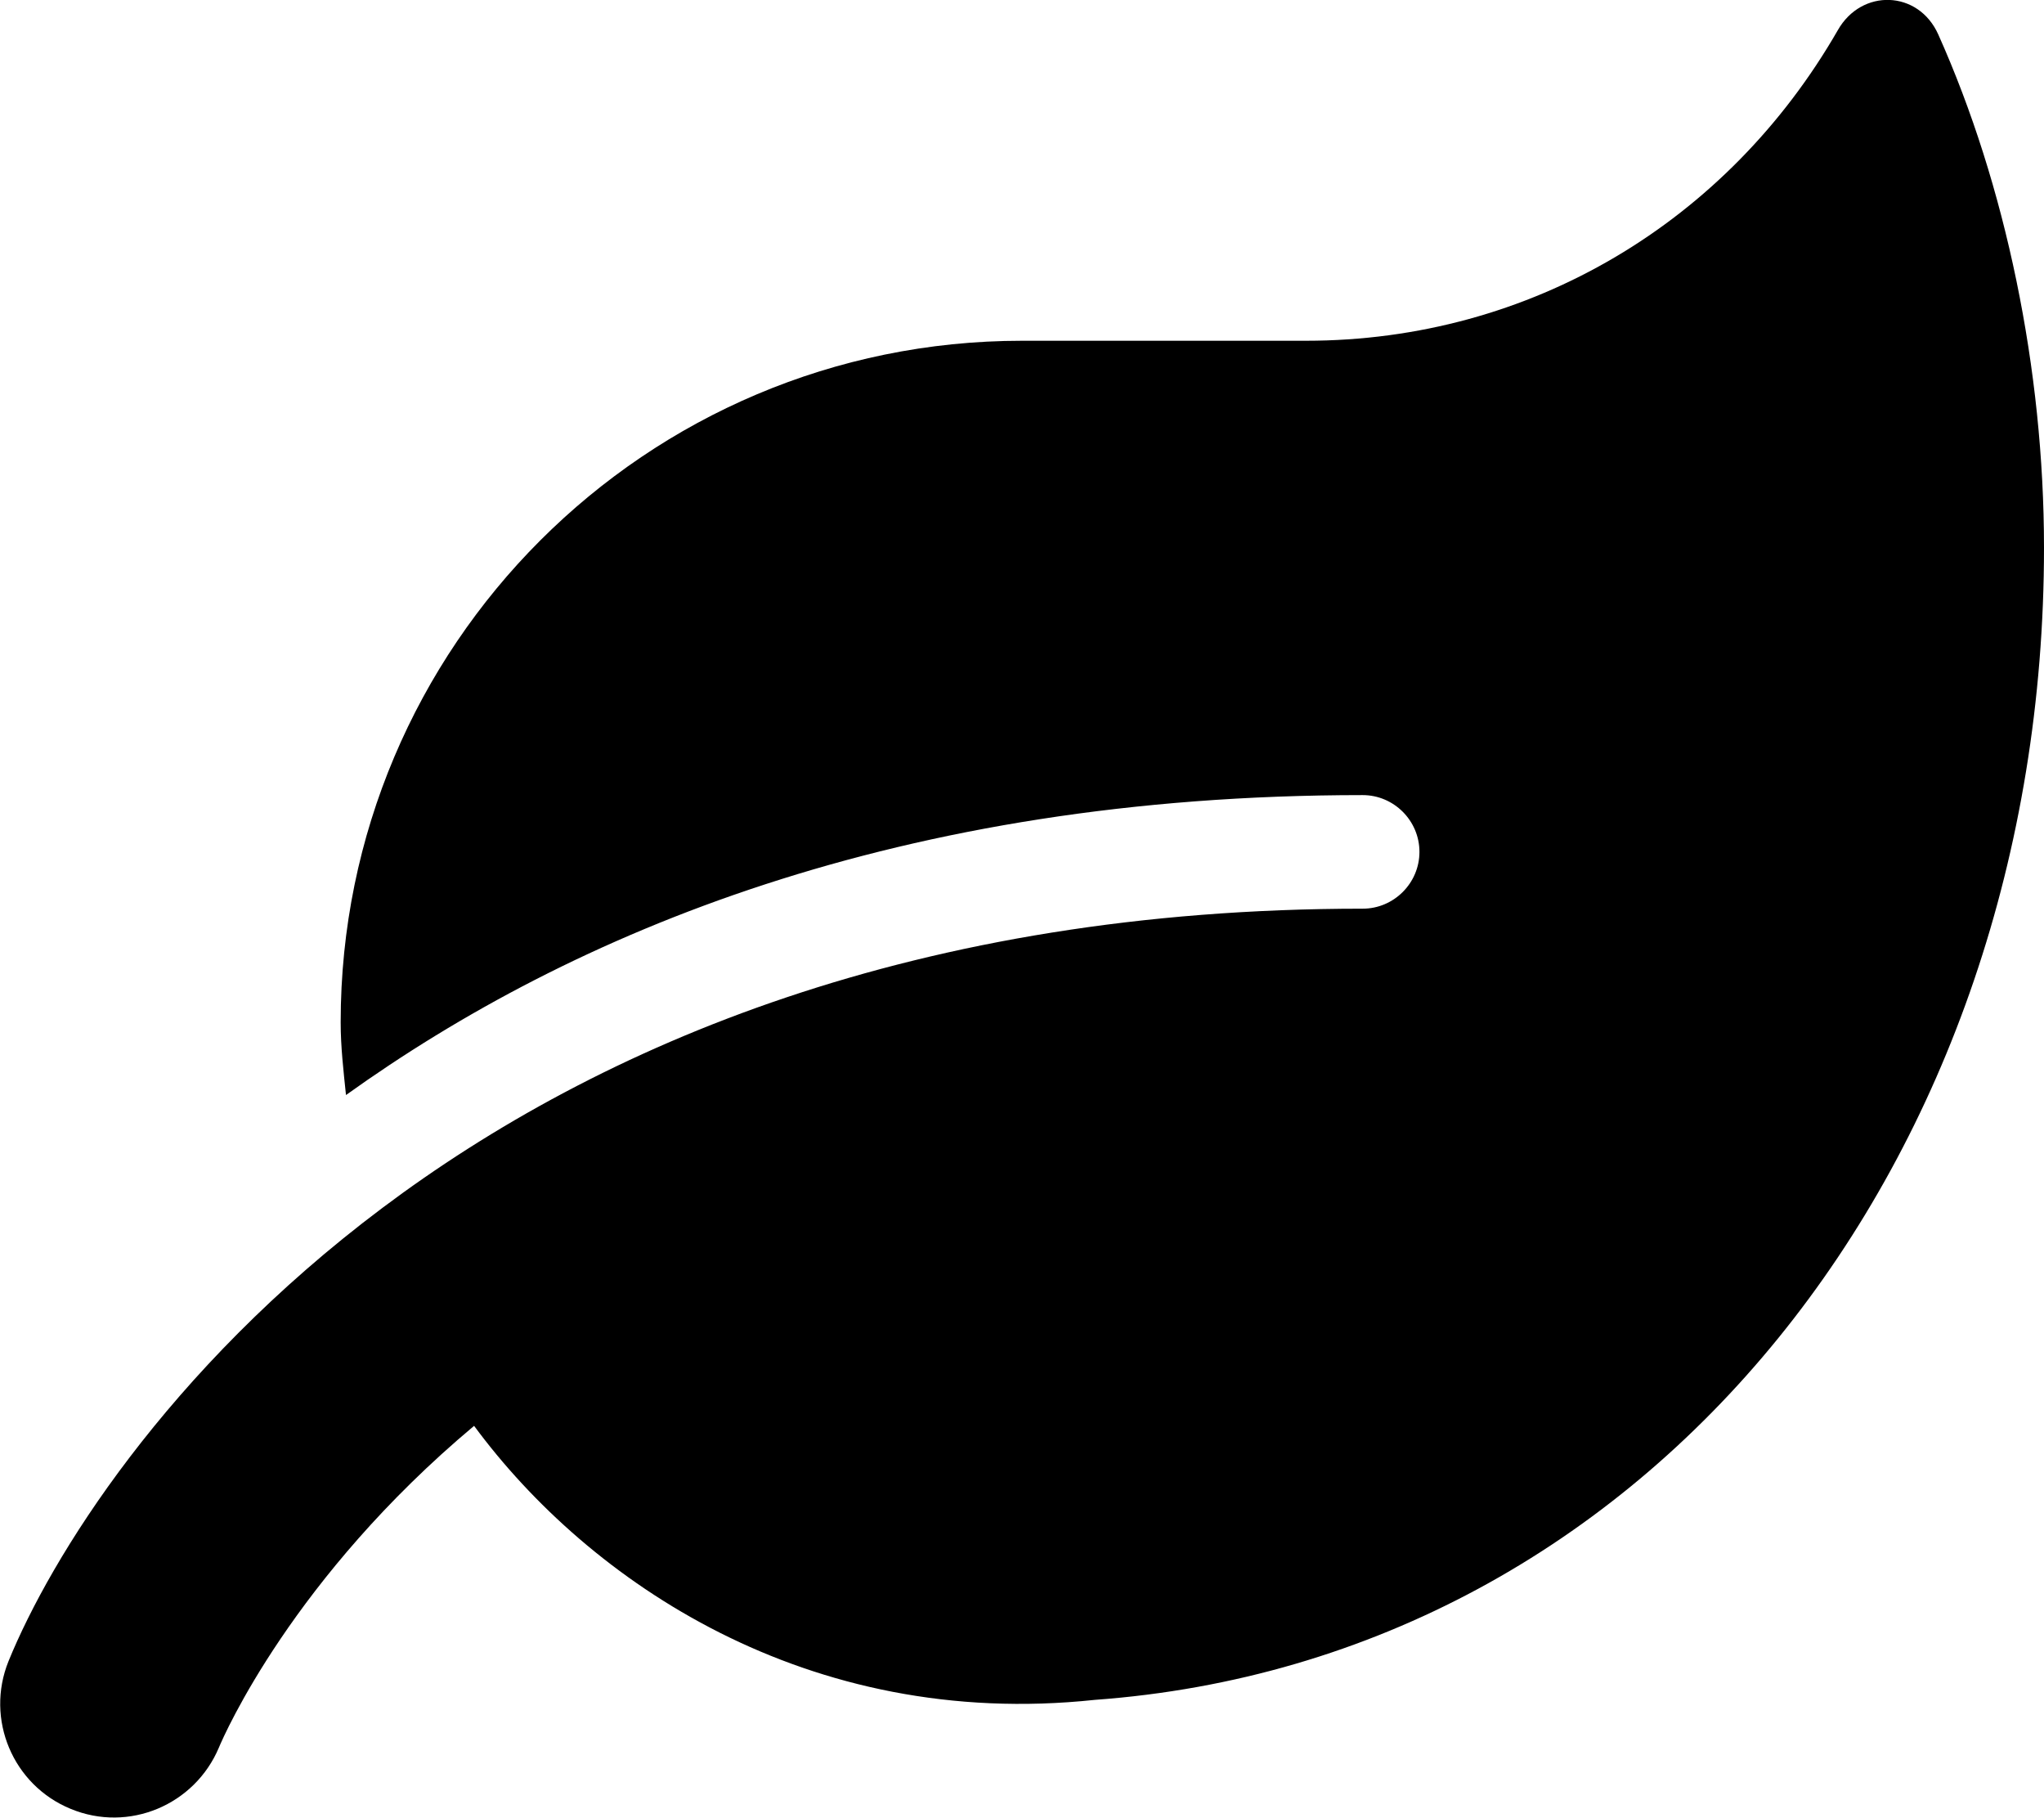
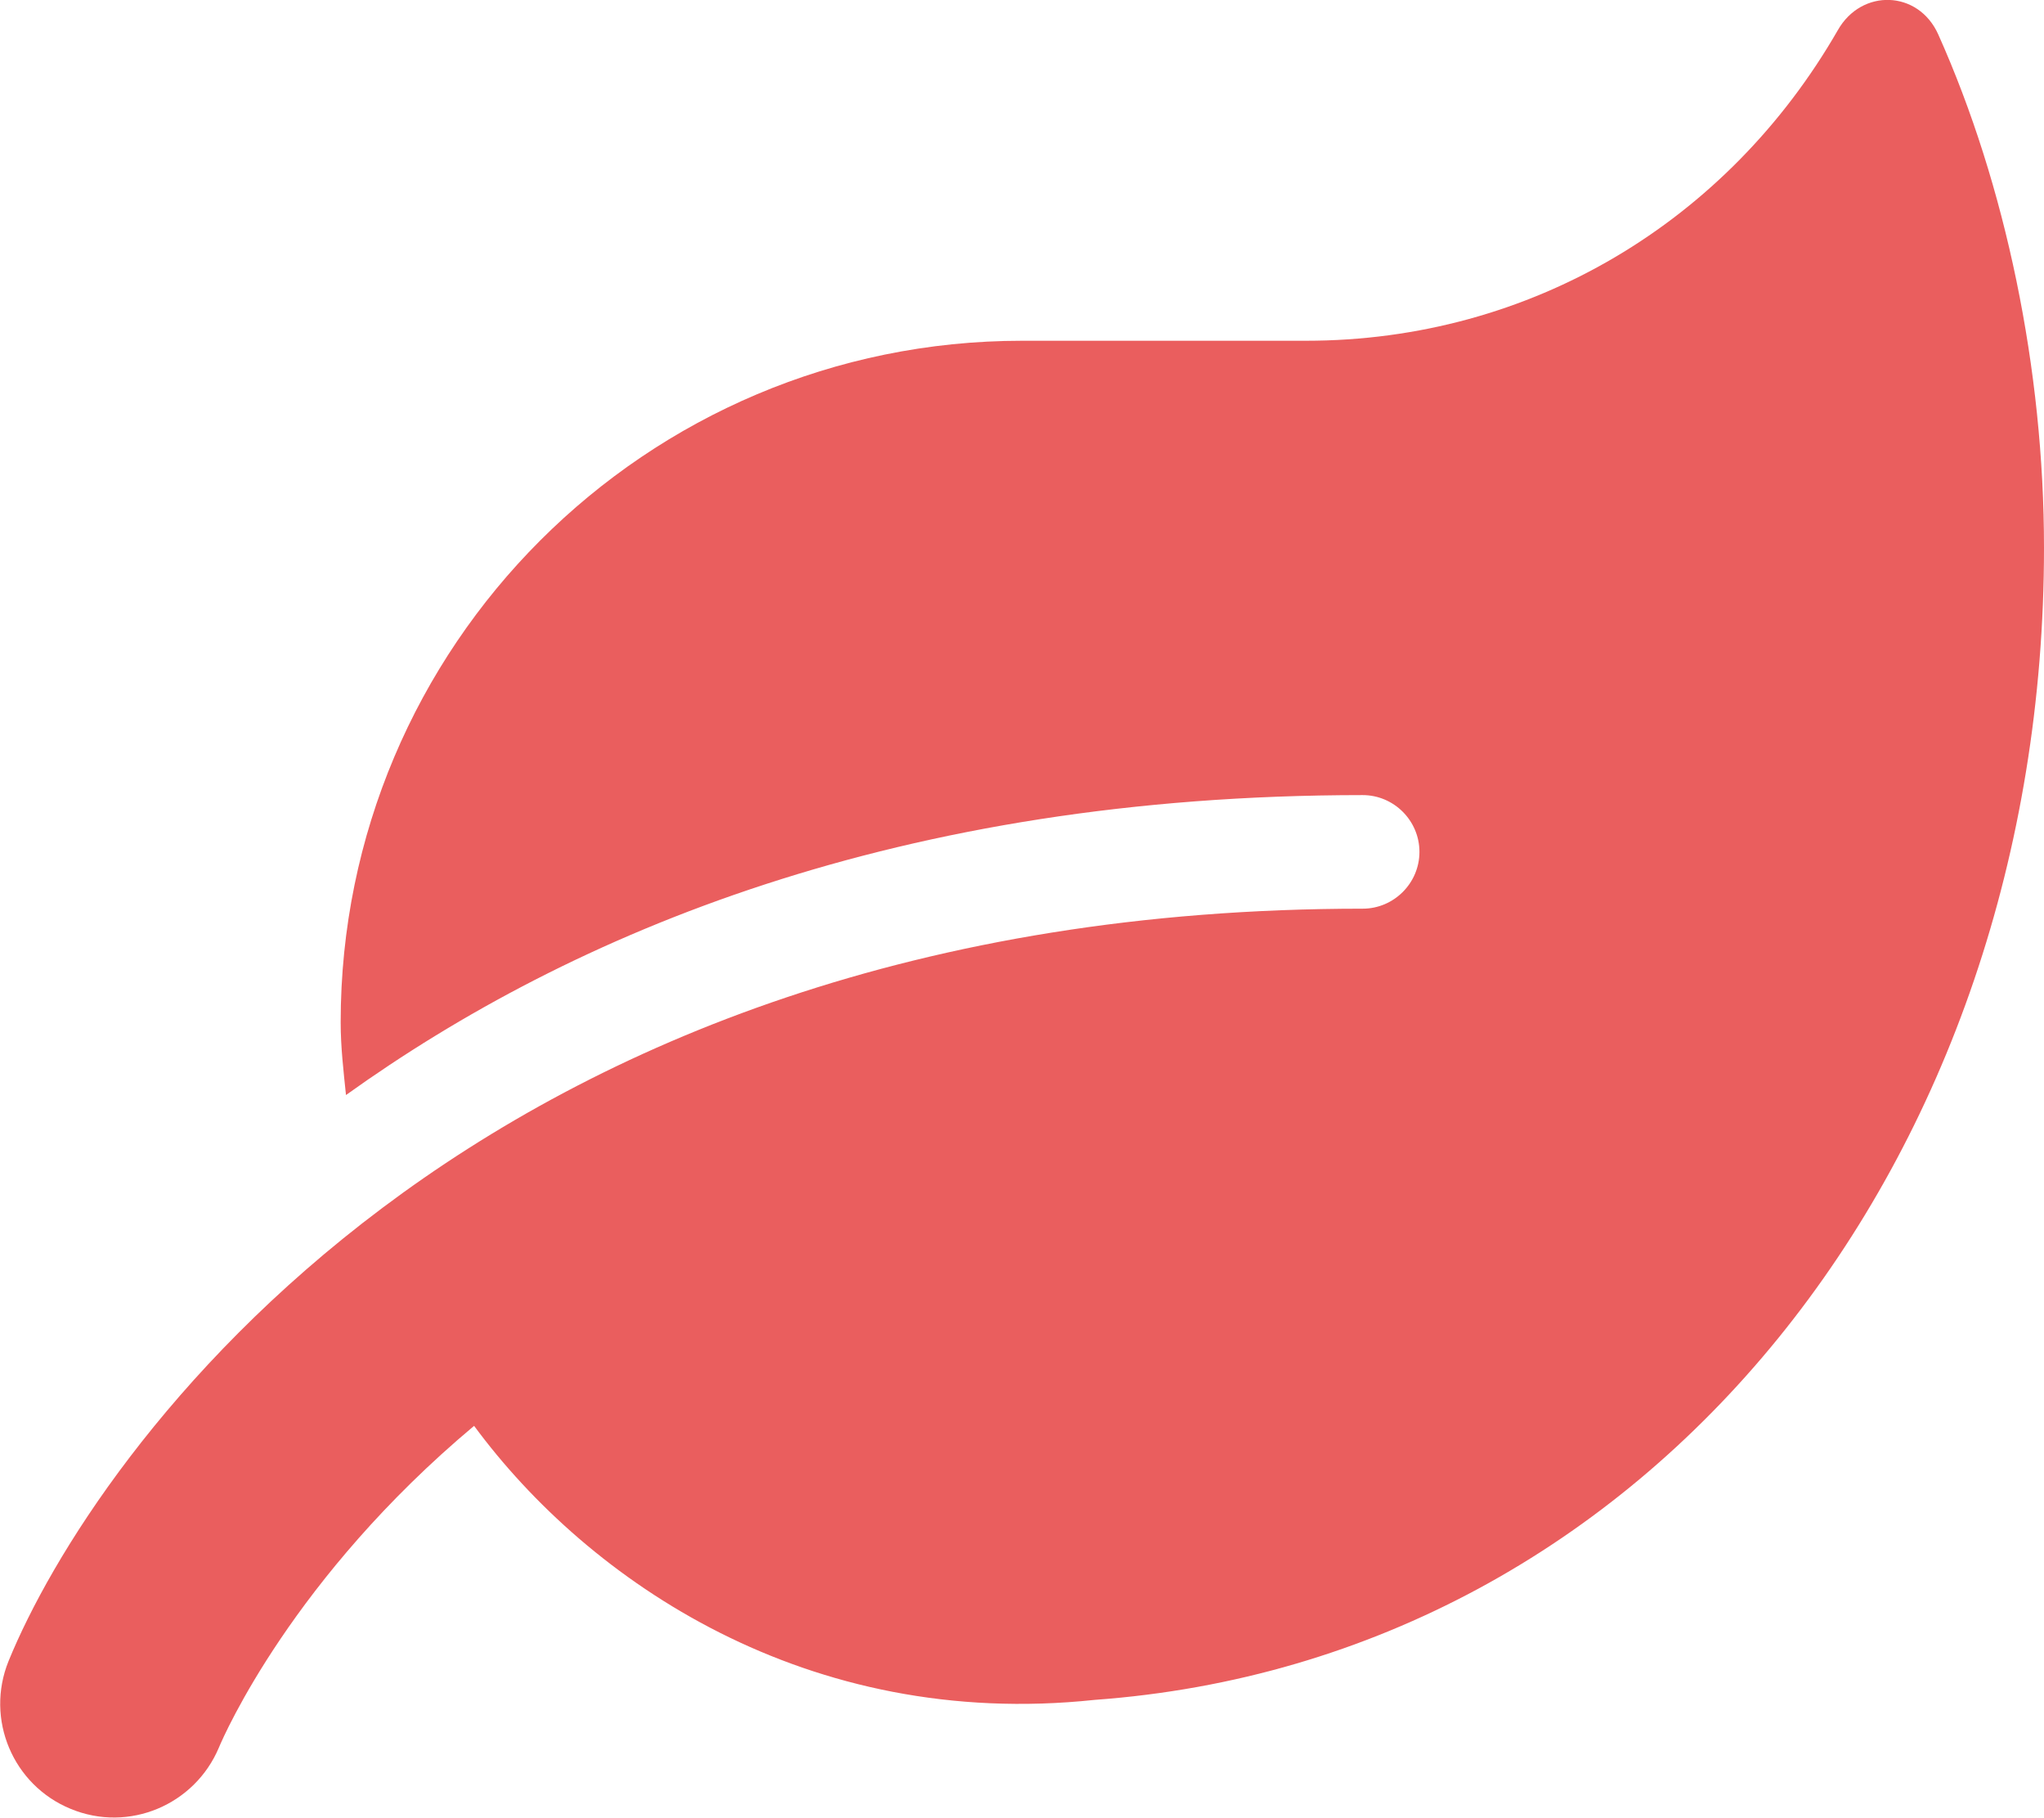
- <svg xmlns="http://www.w3.org/2000/svg" aria-hidden="true" focusable="false" data-prefix="fas" data-icon="leaf" class="svg-inline--fa fa-leaf fa-w-18" role="img" viewBox="0 0 576 512">
-   <path fill="currentColor" d="M546.2 9.7c-5.6-12.5-21.6-13-28.3-1.2C486.9 62.4 431.4 96 368 96h-80C182 96 96 182 96 288c0 7 .8 13.7 1.5 20.5C161.3 262.8 253.4 224 384 224c8.8 0 16 7.2 16 16s-7.2 16-16 16C132.6 256 26 410.1 2.4 468c-6.6 16.3 1.2 34.9 17.5 41.6 16.4 6.8 35-1.1 41.8-17.3 1.5-3.6 20.9-47.9 71.9-90.6 32.4 43.9 94 85.8 174.9 77.2C465.5 467.5 576 326.7 576 154.3c0-50.2-10.8-102.2-29.8-144.6z" />
+ <svg xmlns="http://www.w3.org/2000/svg" version="1.1" id="Layer_1" focusable="false" x="0px" y="0px" viewBox="0 0 576 512" style="enable-background:new 0 0 576 512;" xml:space="preserve">
+   <style type="text/css">
+ 	.st0{fill:#EA5E5E;}
+ </style>
+   <path class="st0" d="M546.2,9.7c-5.6-12.5-21.6-13-28.3-1.2C486.9,62.4,431.4,96,368,96h-80C182,96,96,182,96,288  c0,7,0.8,13.7,1.5,20.5C161.3,262.8,253.4,224,384,224c8.8,0,16,7.2,16,16s-7.2,16-16,16C132.6,256,26,410.1,2.4,468  c-6.6,16.3,1.2,34.9,17.5,41.6c16.4,6.8,35-1.1,41.8-17.3c1.5-3.6,20.9-47.9,71.9-90.6c32.4,43.9,94,85.8,174.9,77.2  C465.5,467.5,576,326.7,576,154.3C576,104.1,565.2,52.1,546.2,9.7z" />
</svg>
